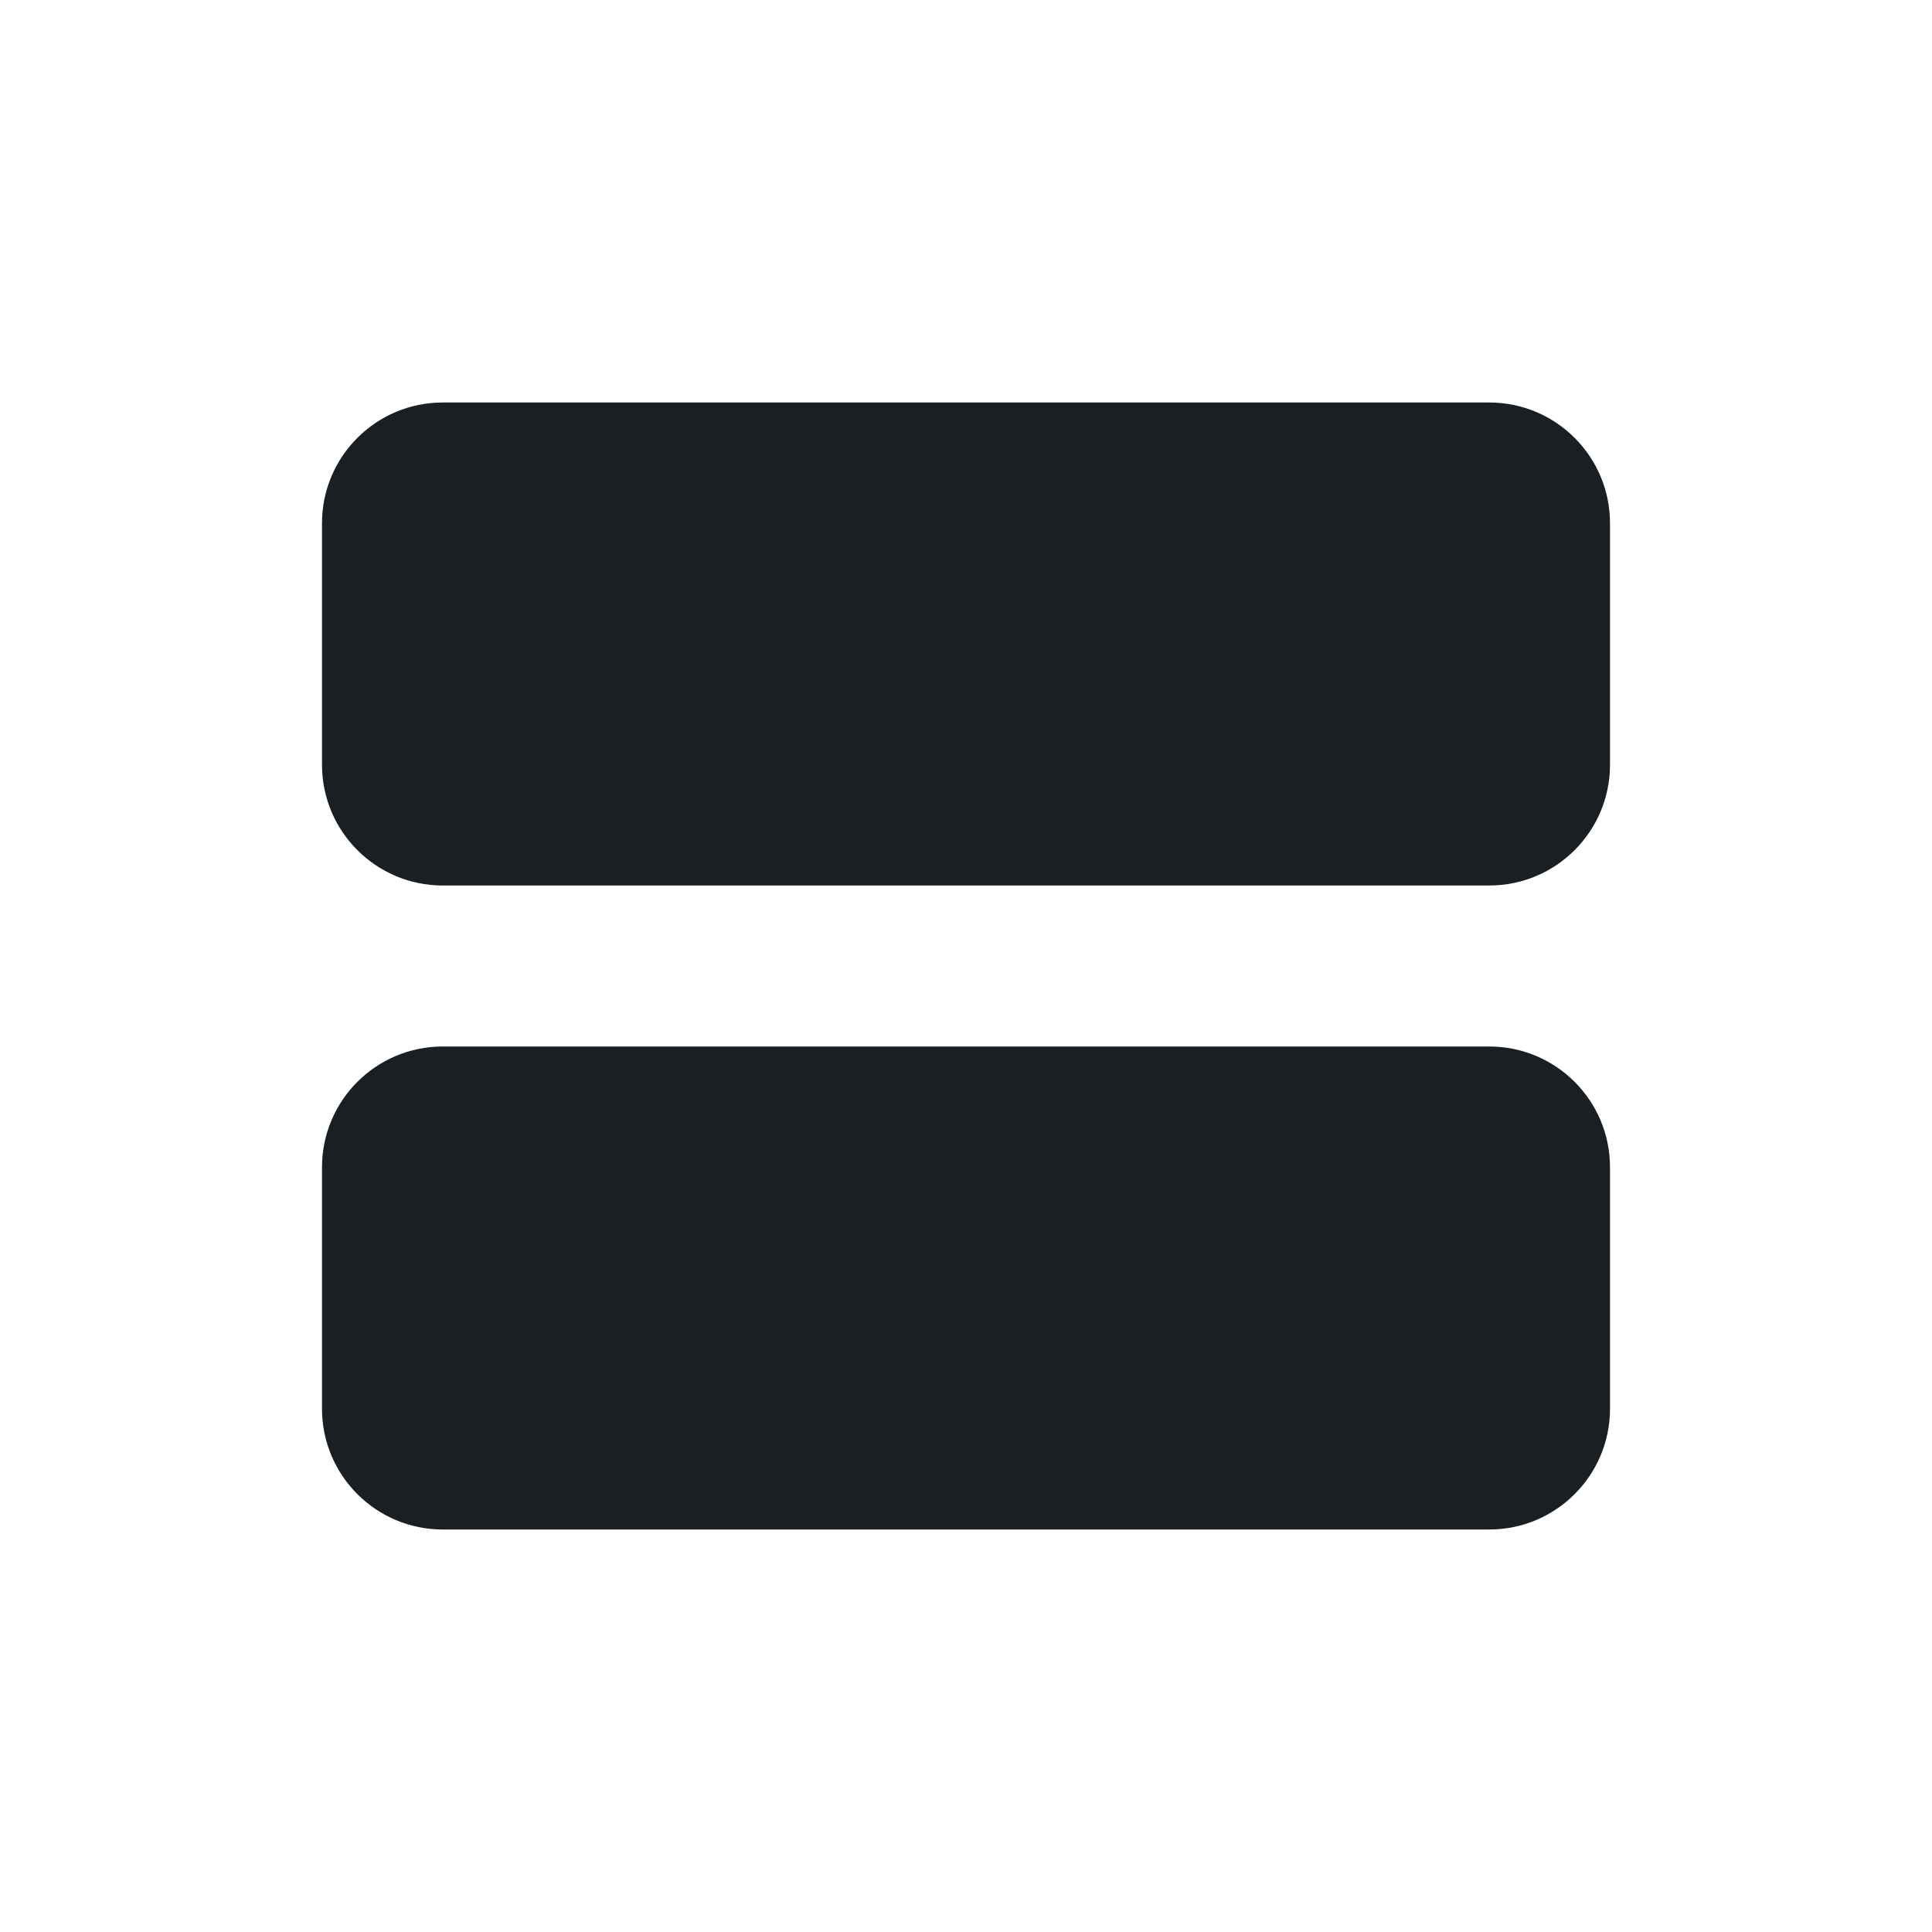
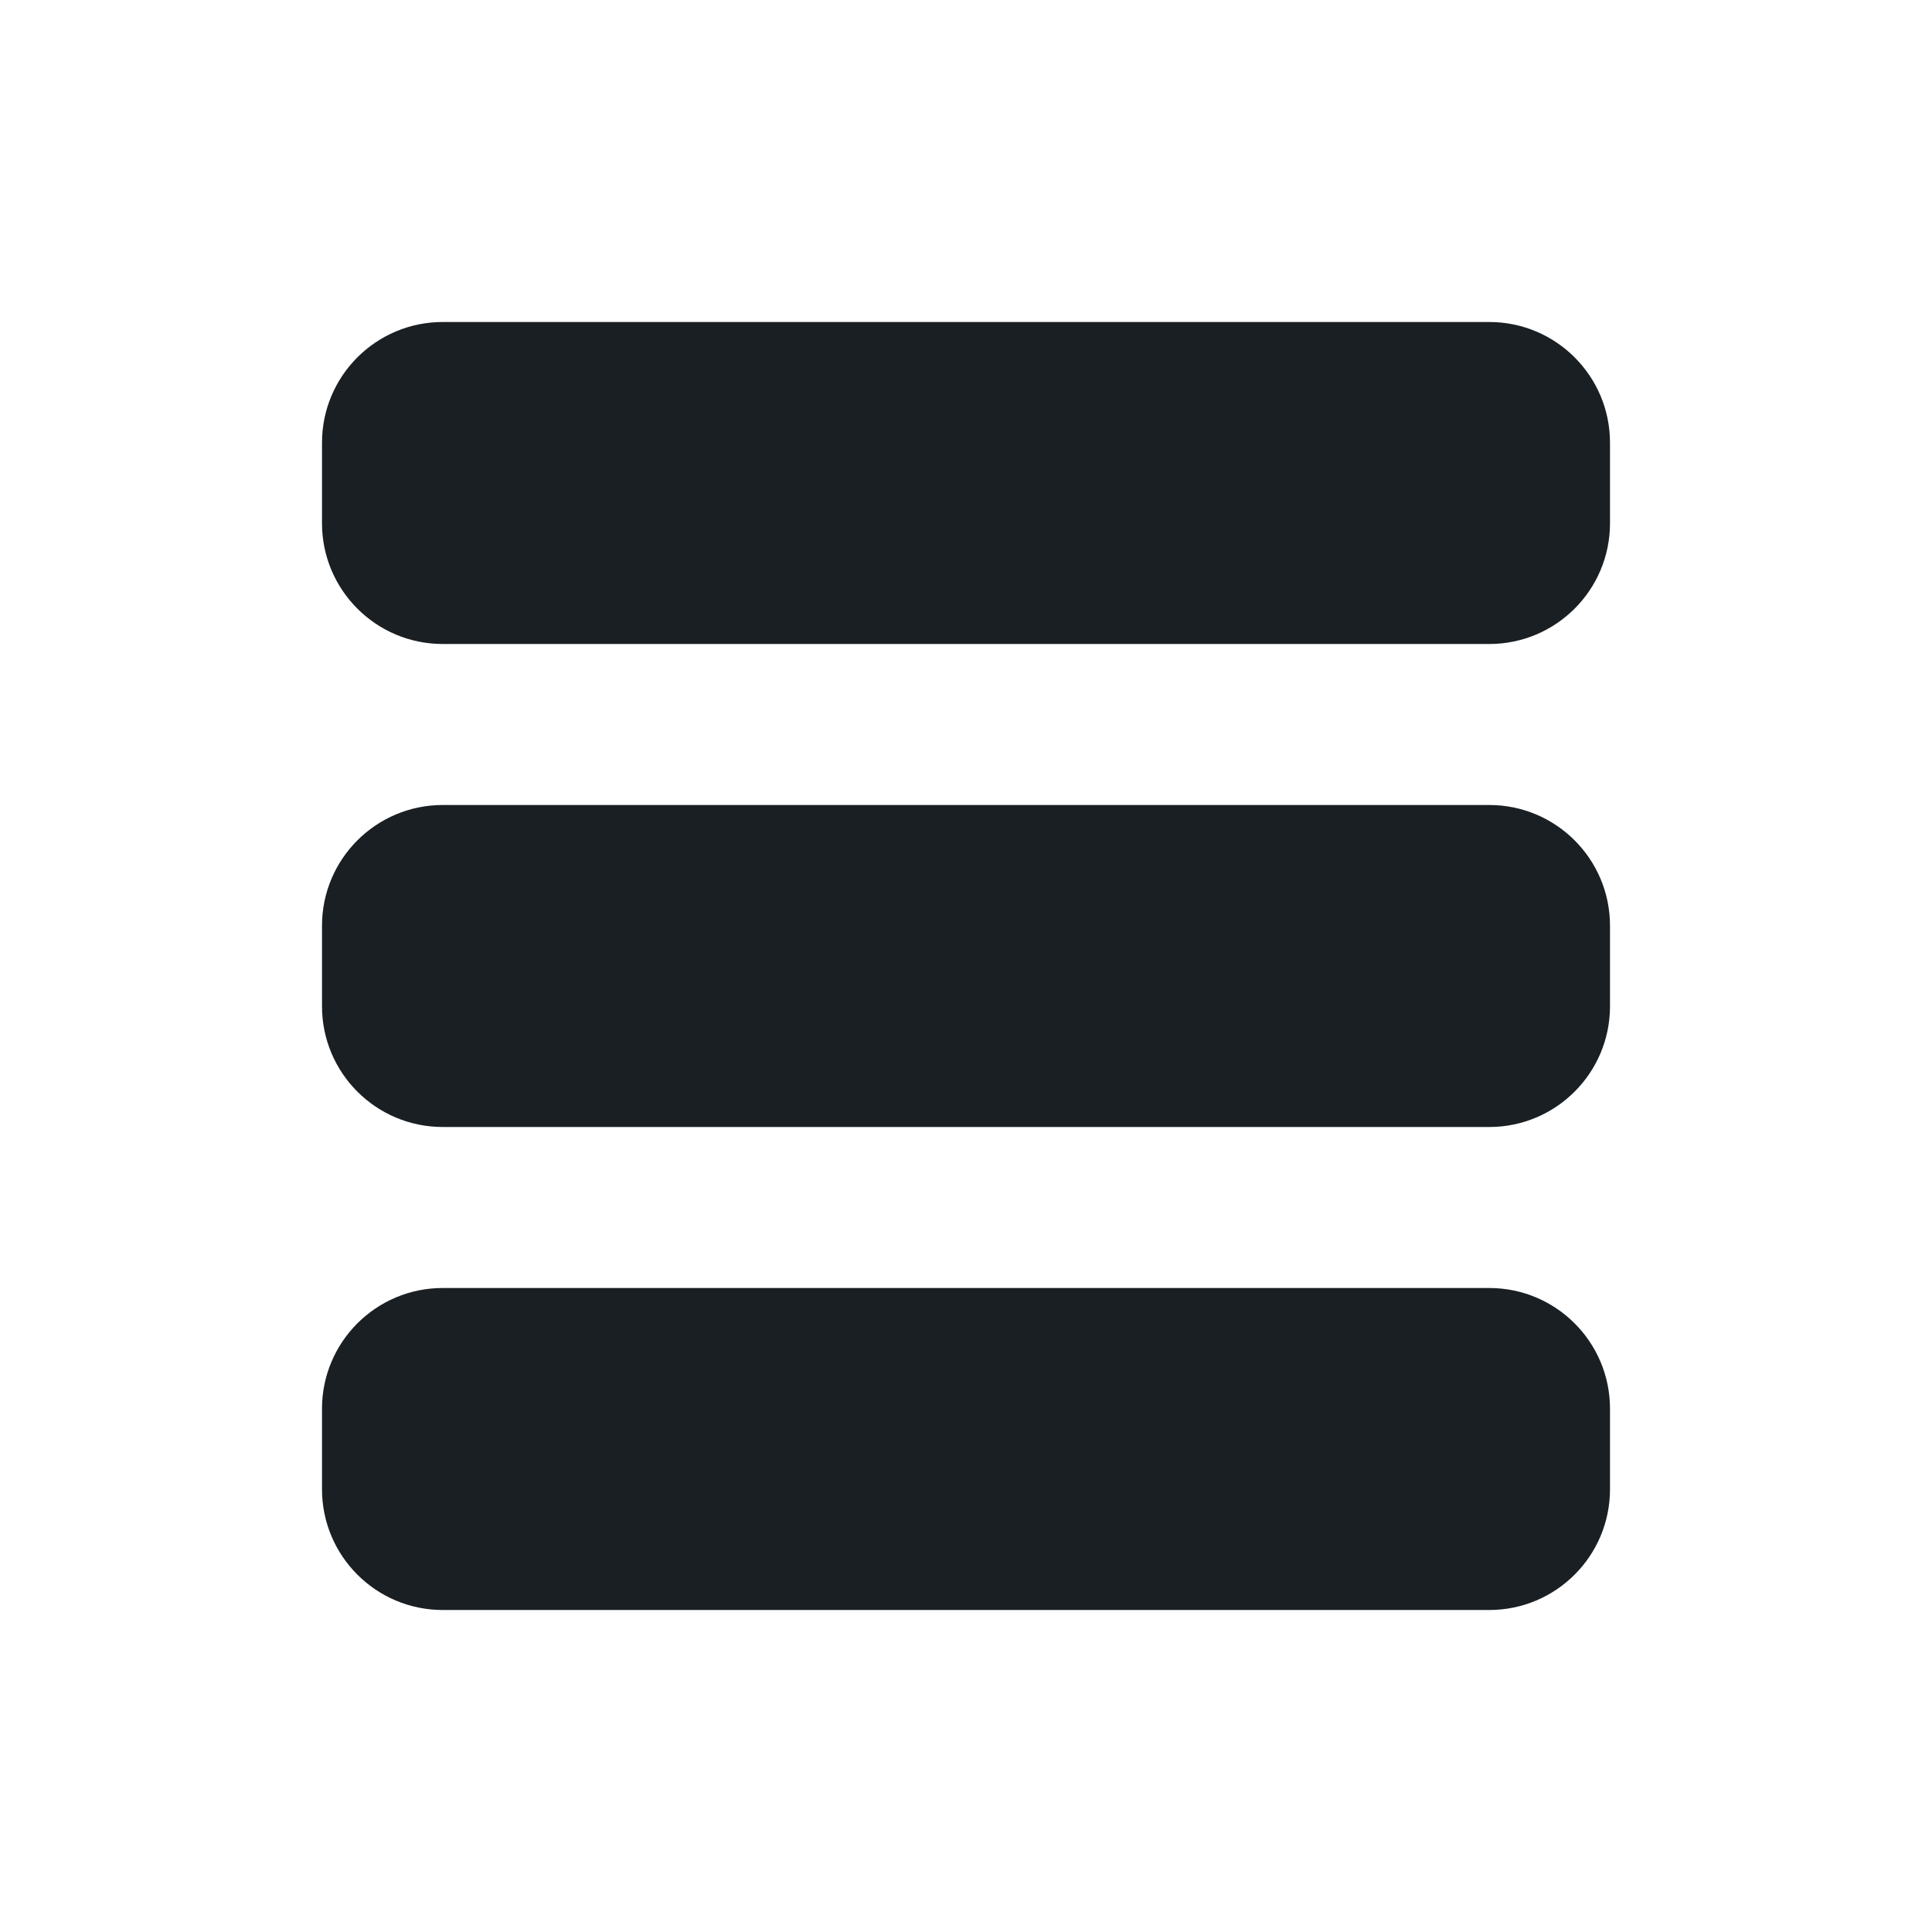
<svg xmlns="http://www.w3.org/2000/svg" width="24" height="24" viewBox="0 0 24 24" fill="none">
-   <rect x="4" y="5" width="16" height="6" rx="1.5" fill="#191F23" />
-   <rect x="4" y="13" width="16" height="6" rx="1.5" fill="#191F23" />
+   <rect x="4" y="4" width="16" height="4" rx="1.5" fill="#191F23" />
+   <rect x="4" y="10" width="16" height="4" rx="1.5" fill="#191F23" />
+   <rect x="4" y="16" width="16" height="4" rx="1.5" fill="#191F23" />
</svg>
